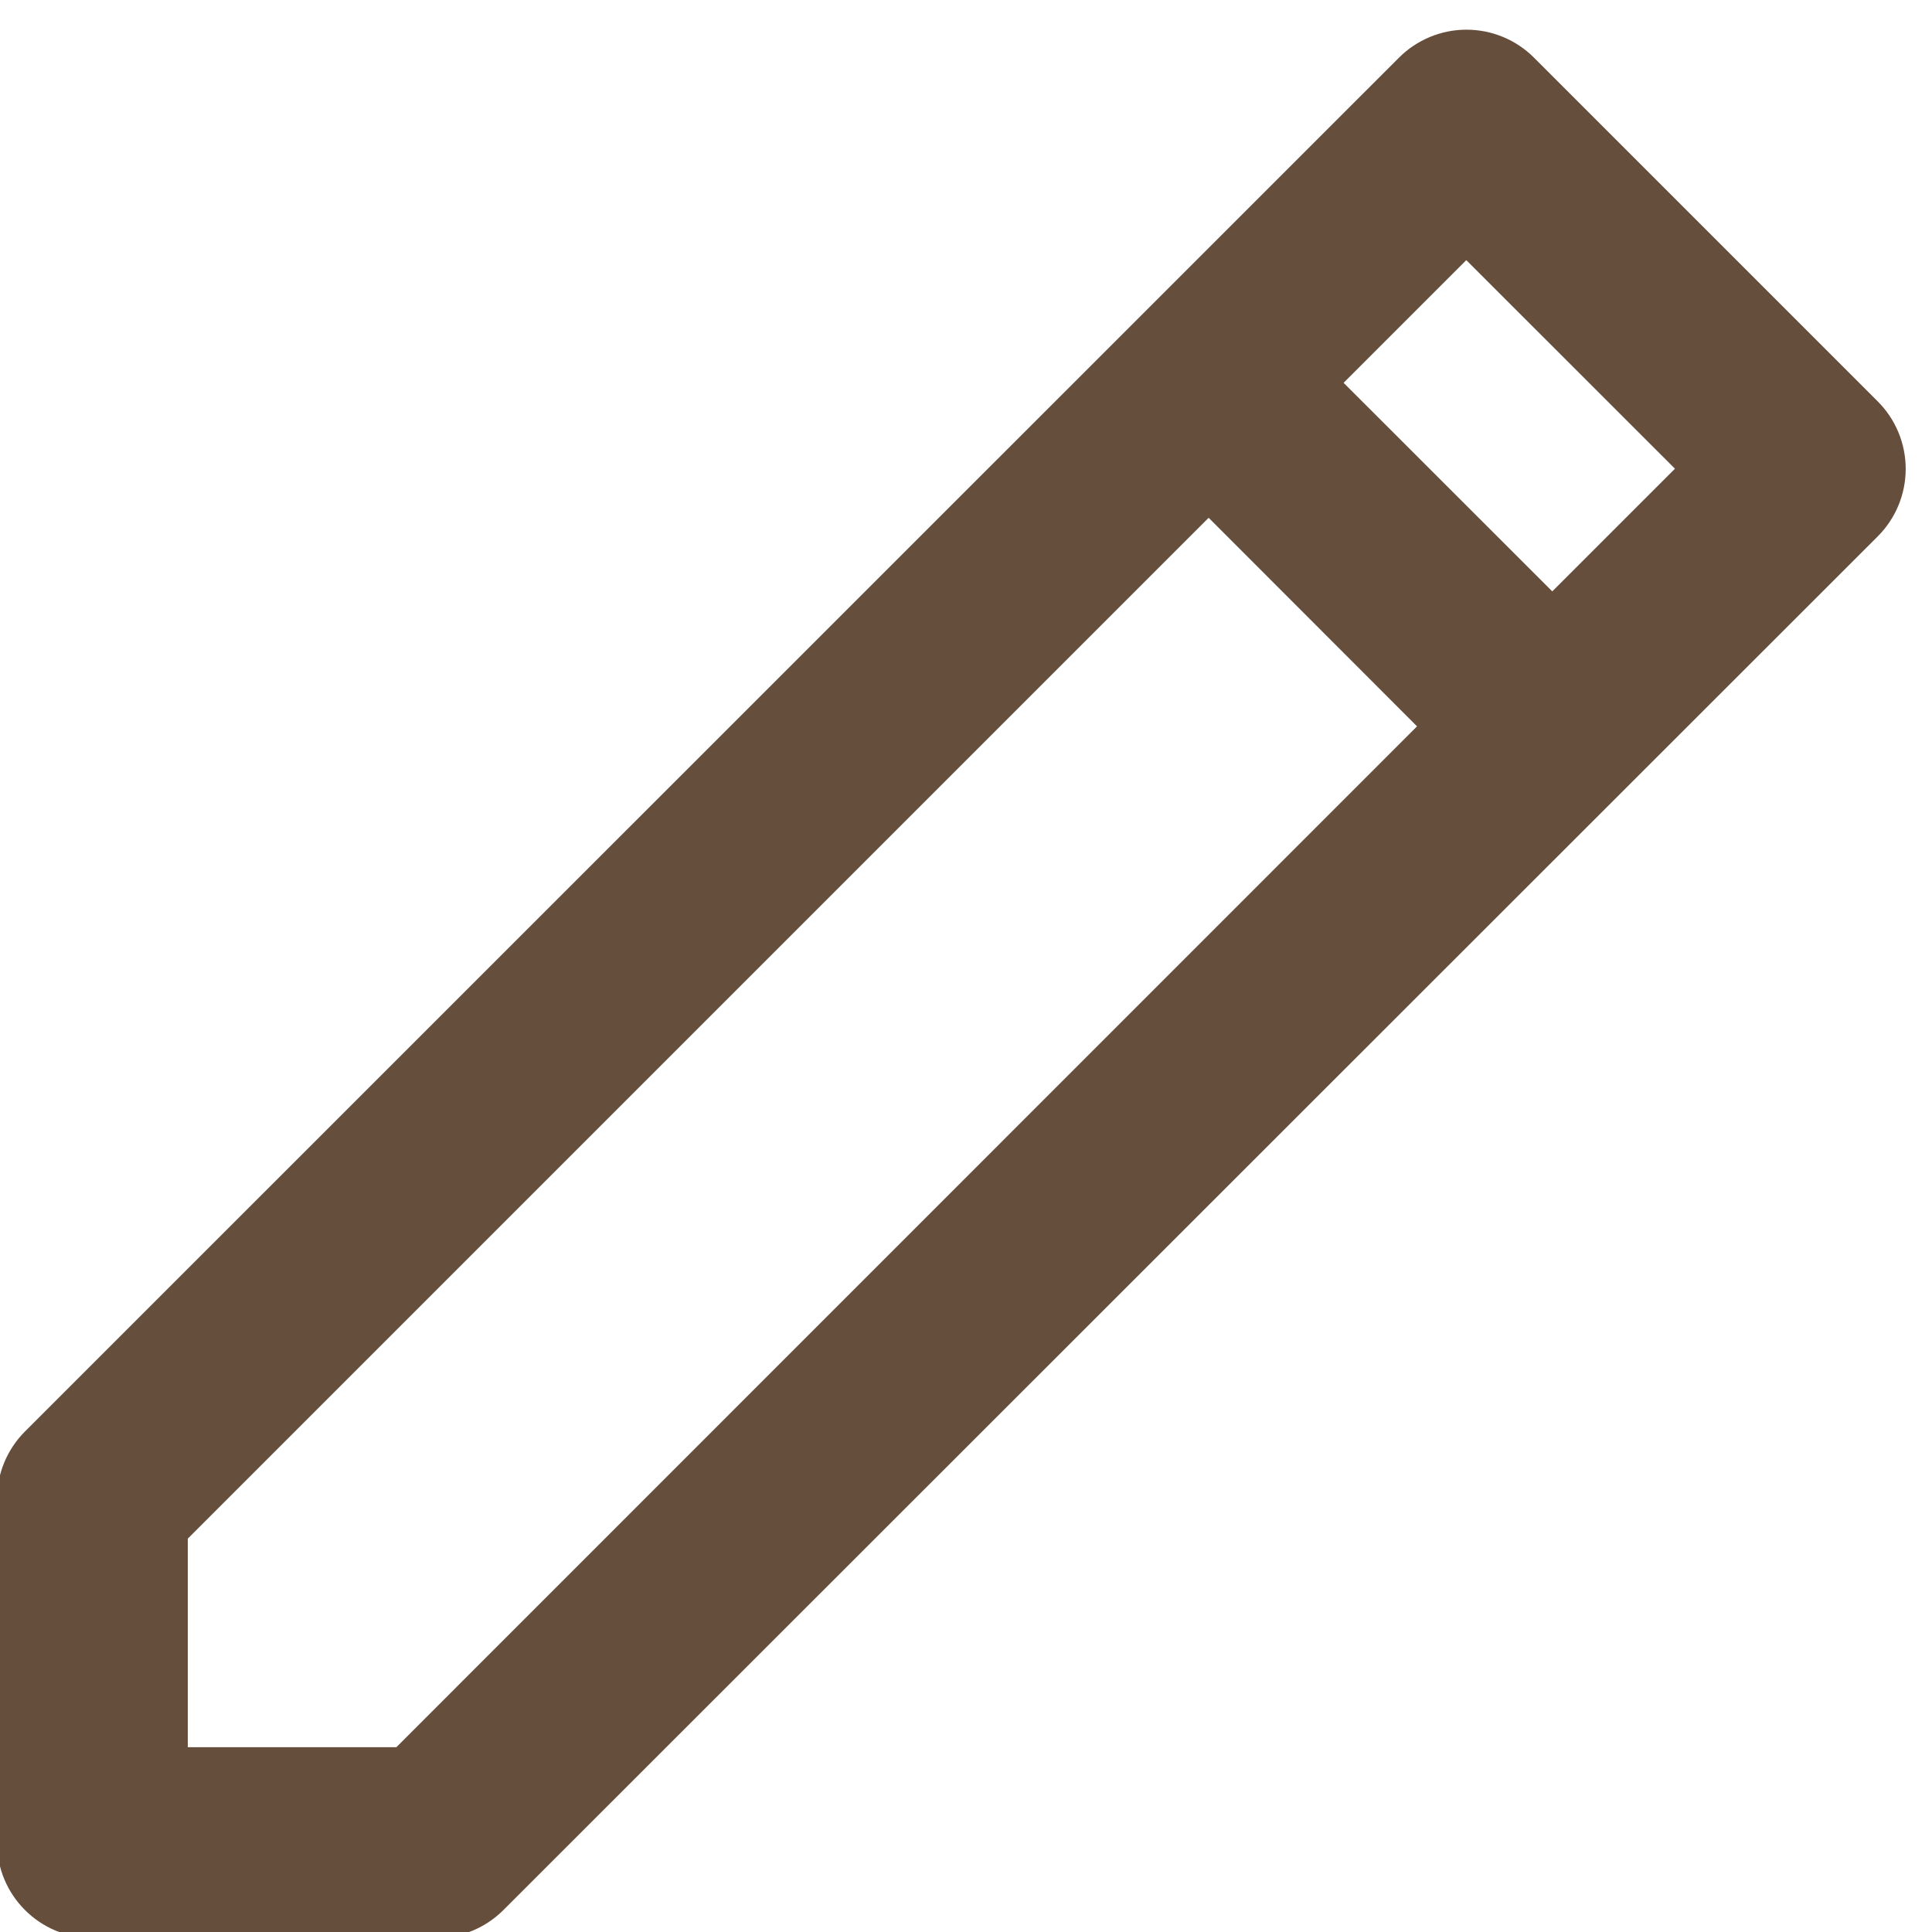
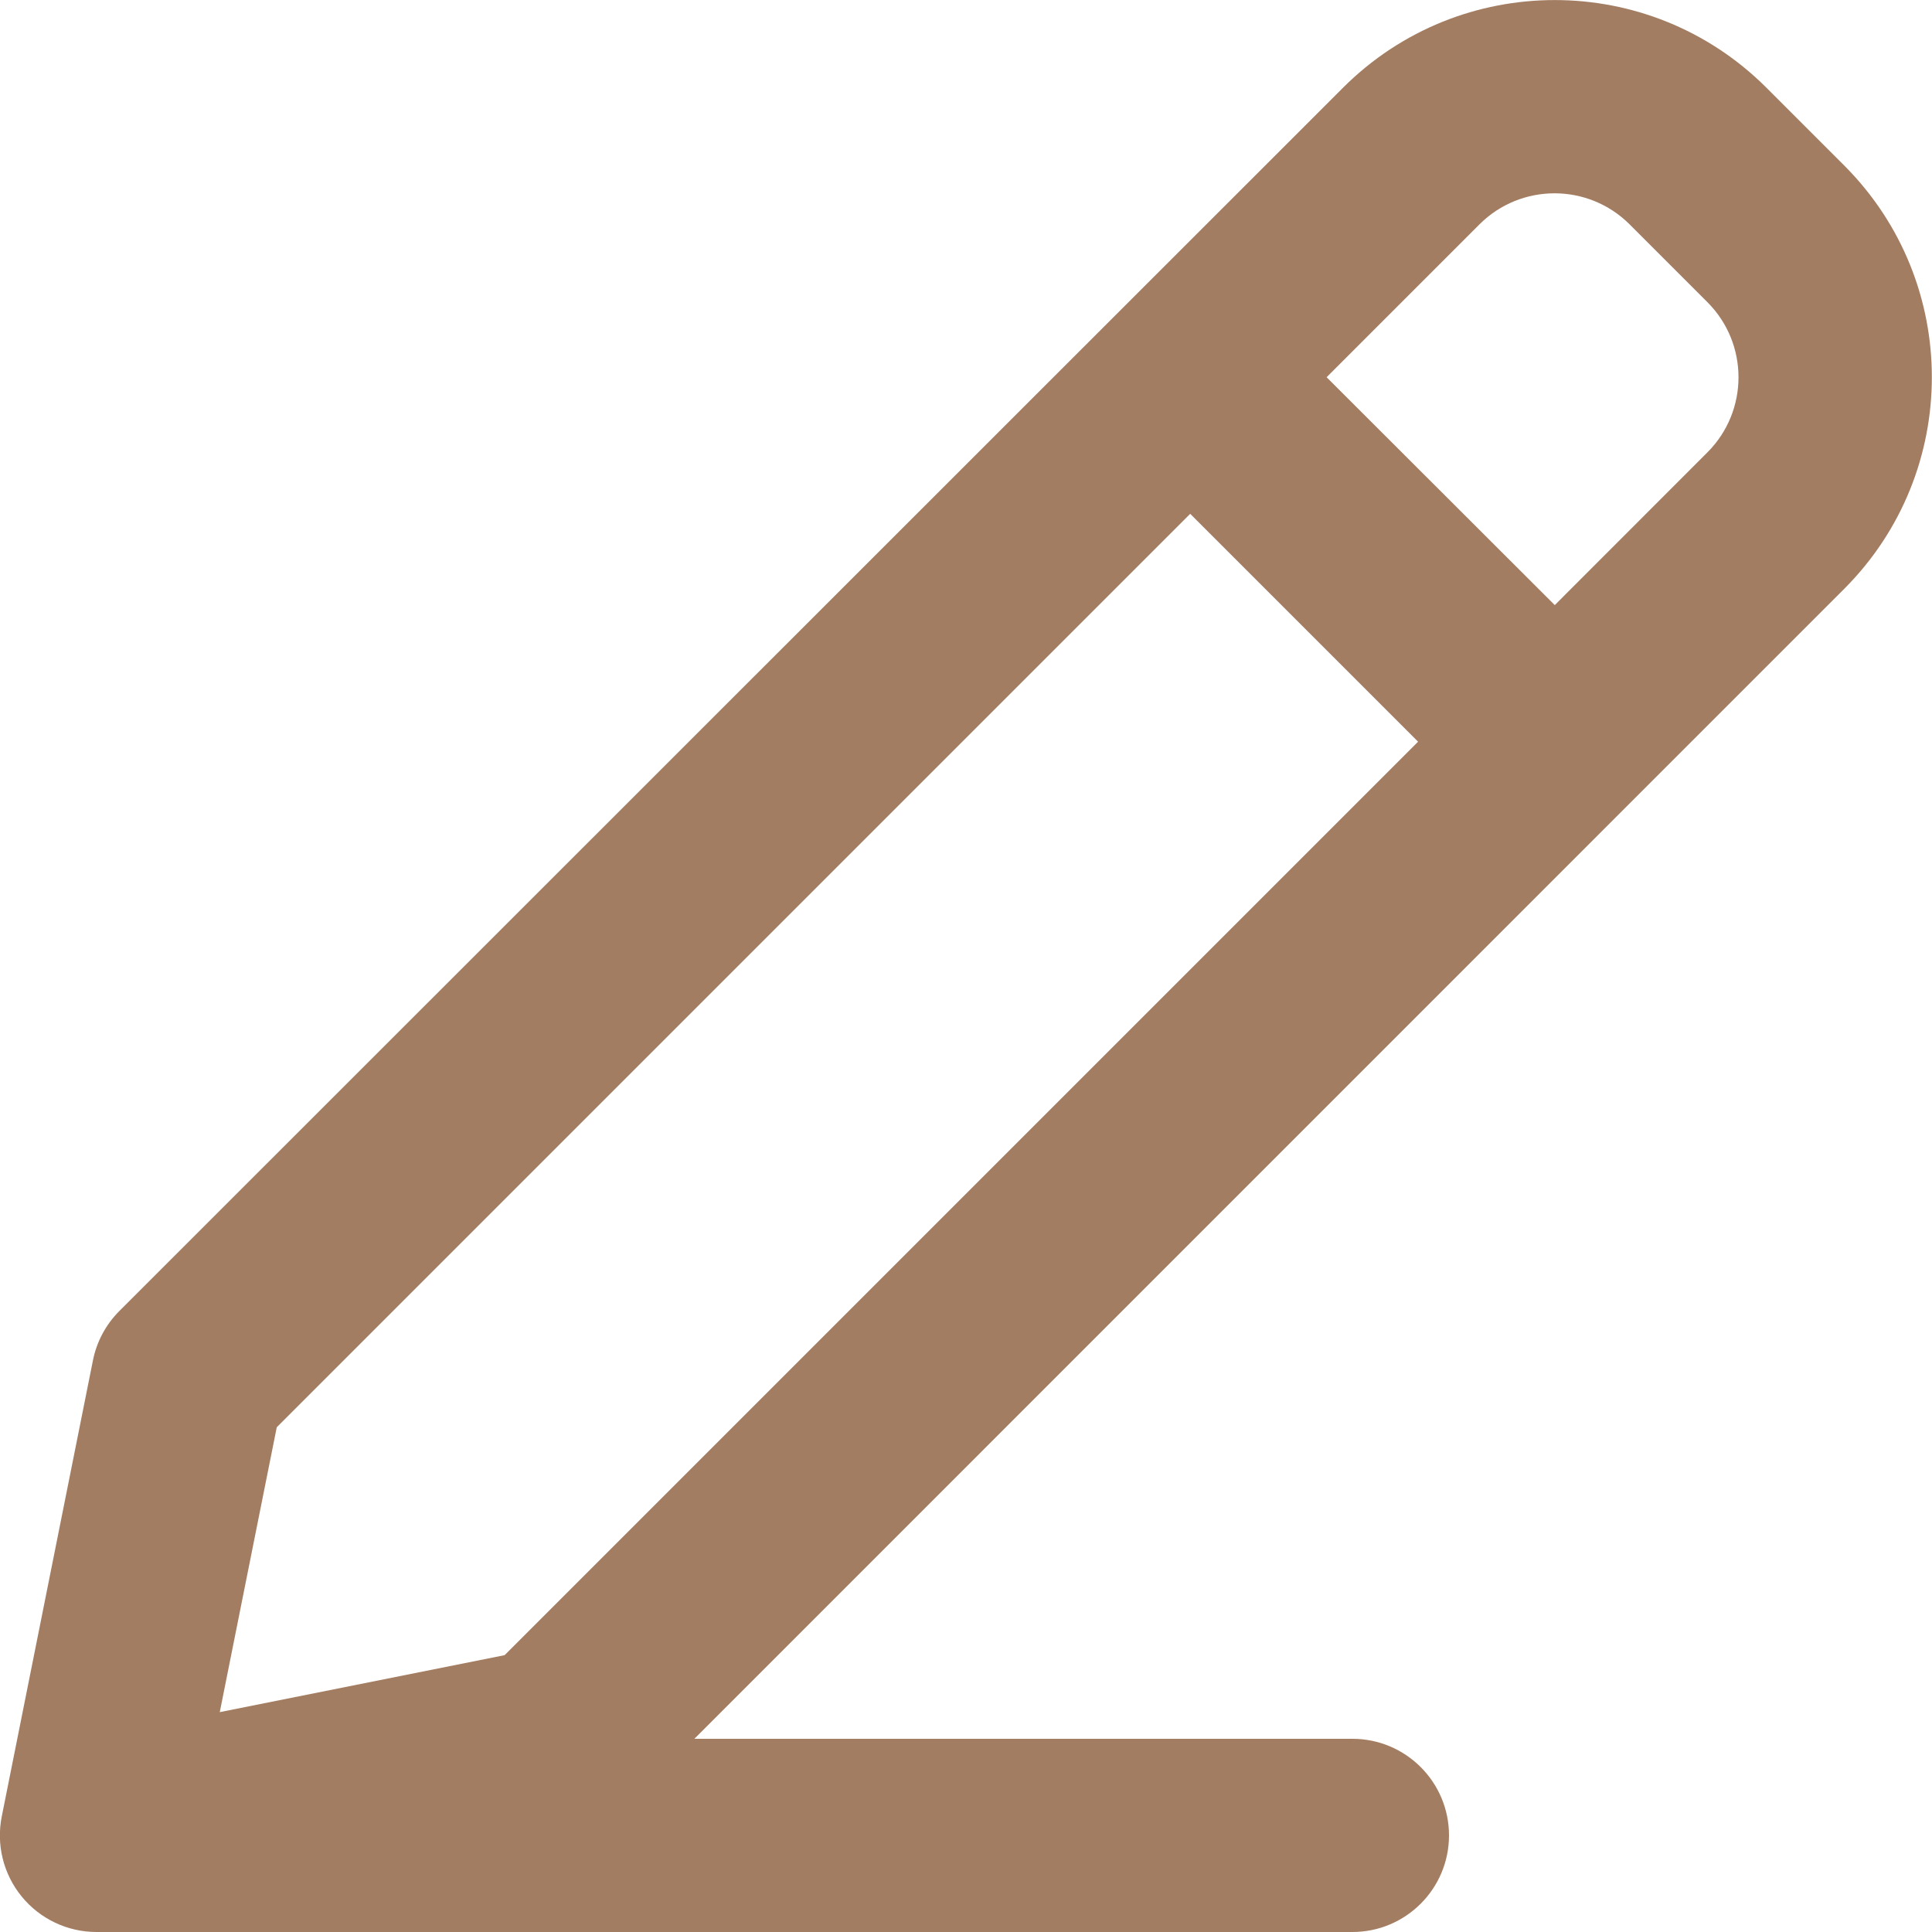
<svg xmlns="http://www.w3.org/2000/svg" width="20" height="20" viewBox="0 0 20 20">
-   <g id="연필" clip-path="url(#clip-path)">
-     <path id="패스_2084" data-name="패스 2084" d="M14.512.29a.988.988,0,0,1,1.4,0l3.556,3.556a.988.988,0,0,1,0,1.4L5.242,19.465a.988.988,0,0,1-.7.289H.988A.988.988,0,0,1,0,18.766V15.211a.988.988,0,0,1,.289-.7ZM1.975,15.62v2.159H4.134L14.7,7.211,12.543,5.052ZM13.94,3.655,16.1,5.814l1.27-1.27L15.21,2.385Z" transform="translate(-0.031 0.308)" fill="#664e3d" fill-rule="evenodd" />
-   </g>
+   <path id="패스_984" data-name="패스 984" d="M56.572,43.573a3.1,3.1,0,0,1,4.379,0l.809.809a3.1,3.1,0,0,1,0,4.379L49.855,60.667h6.812a1,1,0,1,1,0,2h-13a1,1,0,0,1-.981-1.2l.943-4.717a1,1,0,0,1,.273-.511Zm-1.584,4.413-9.456,9.456-.59,2.949,2.949-.59,9.456-9.456Zm3.774.945L56.4,46.572l1.584-1.584a1.1,1.1,0,0,1,1.551,0l.809.809a1.1,1.1,0,0,1,0,1.551Z" transform="translate(-42.667 -42.667)" fill="#a37d62" fill-rule="evenodd" />
</svg>
